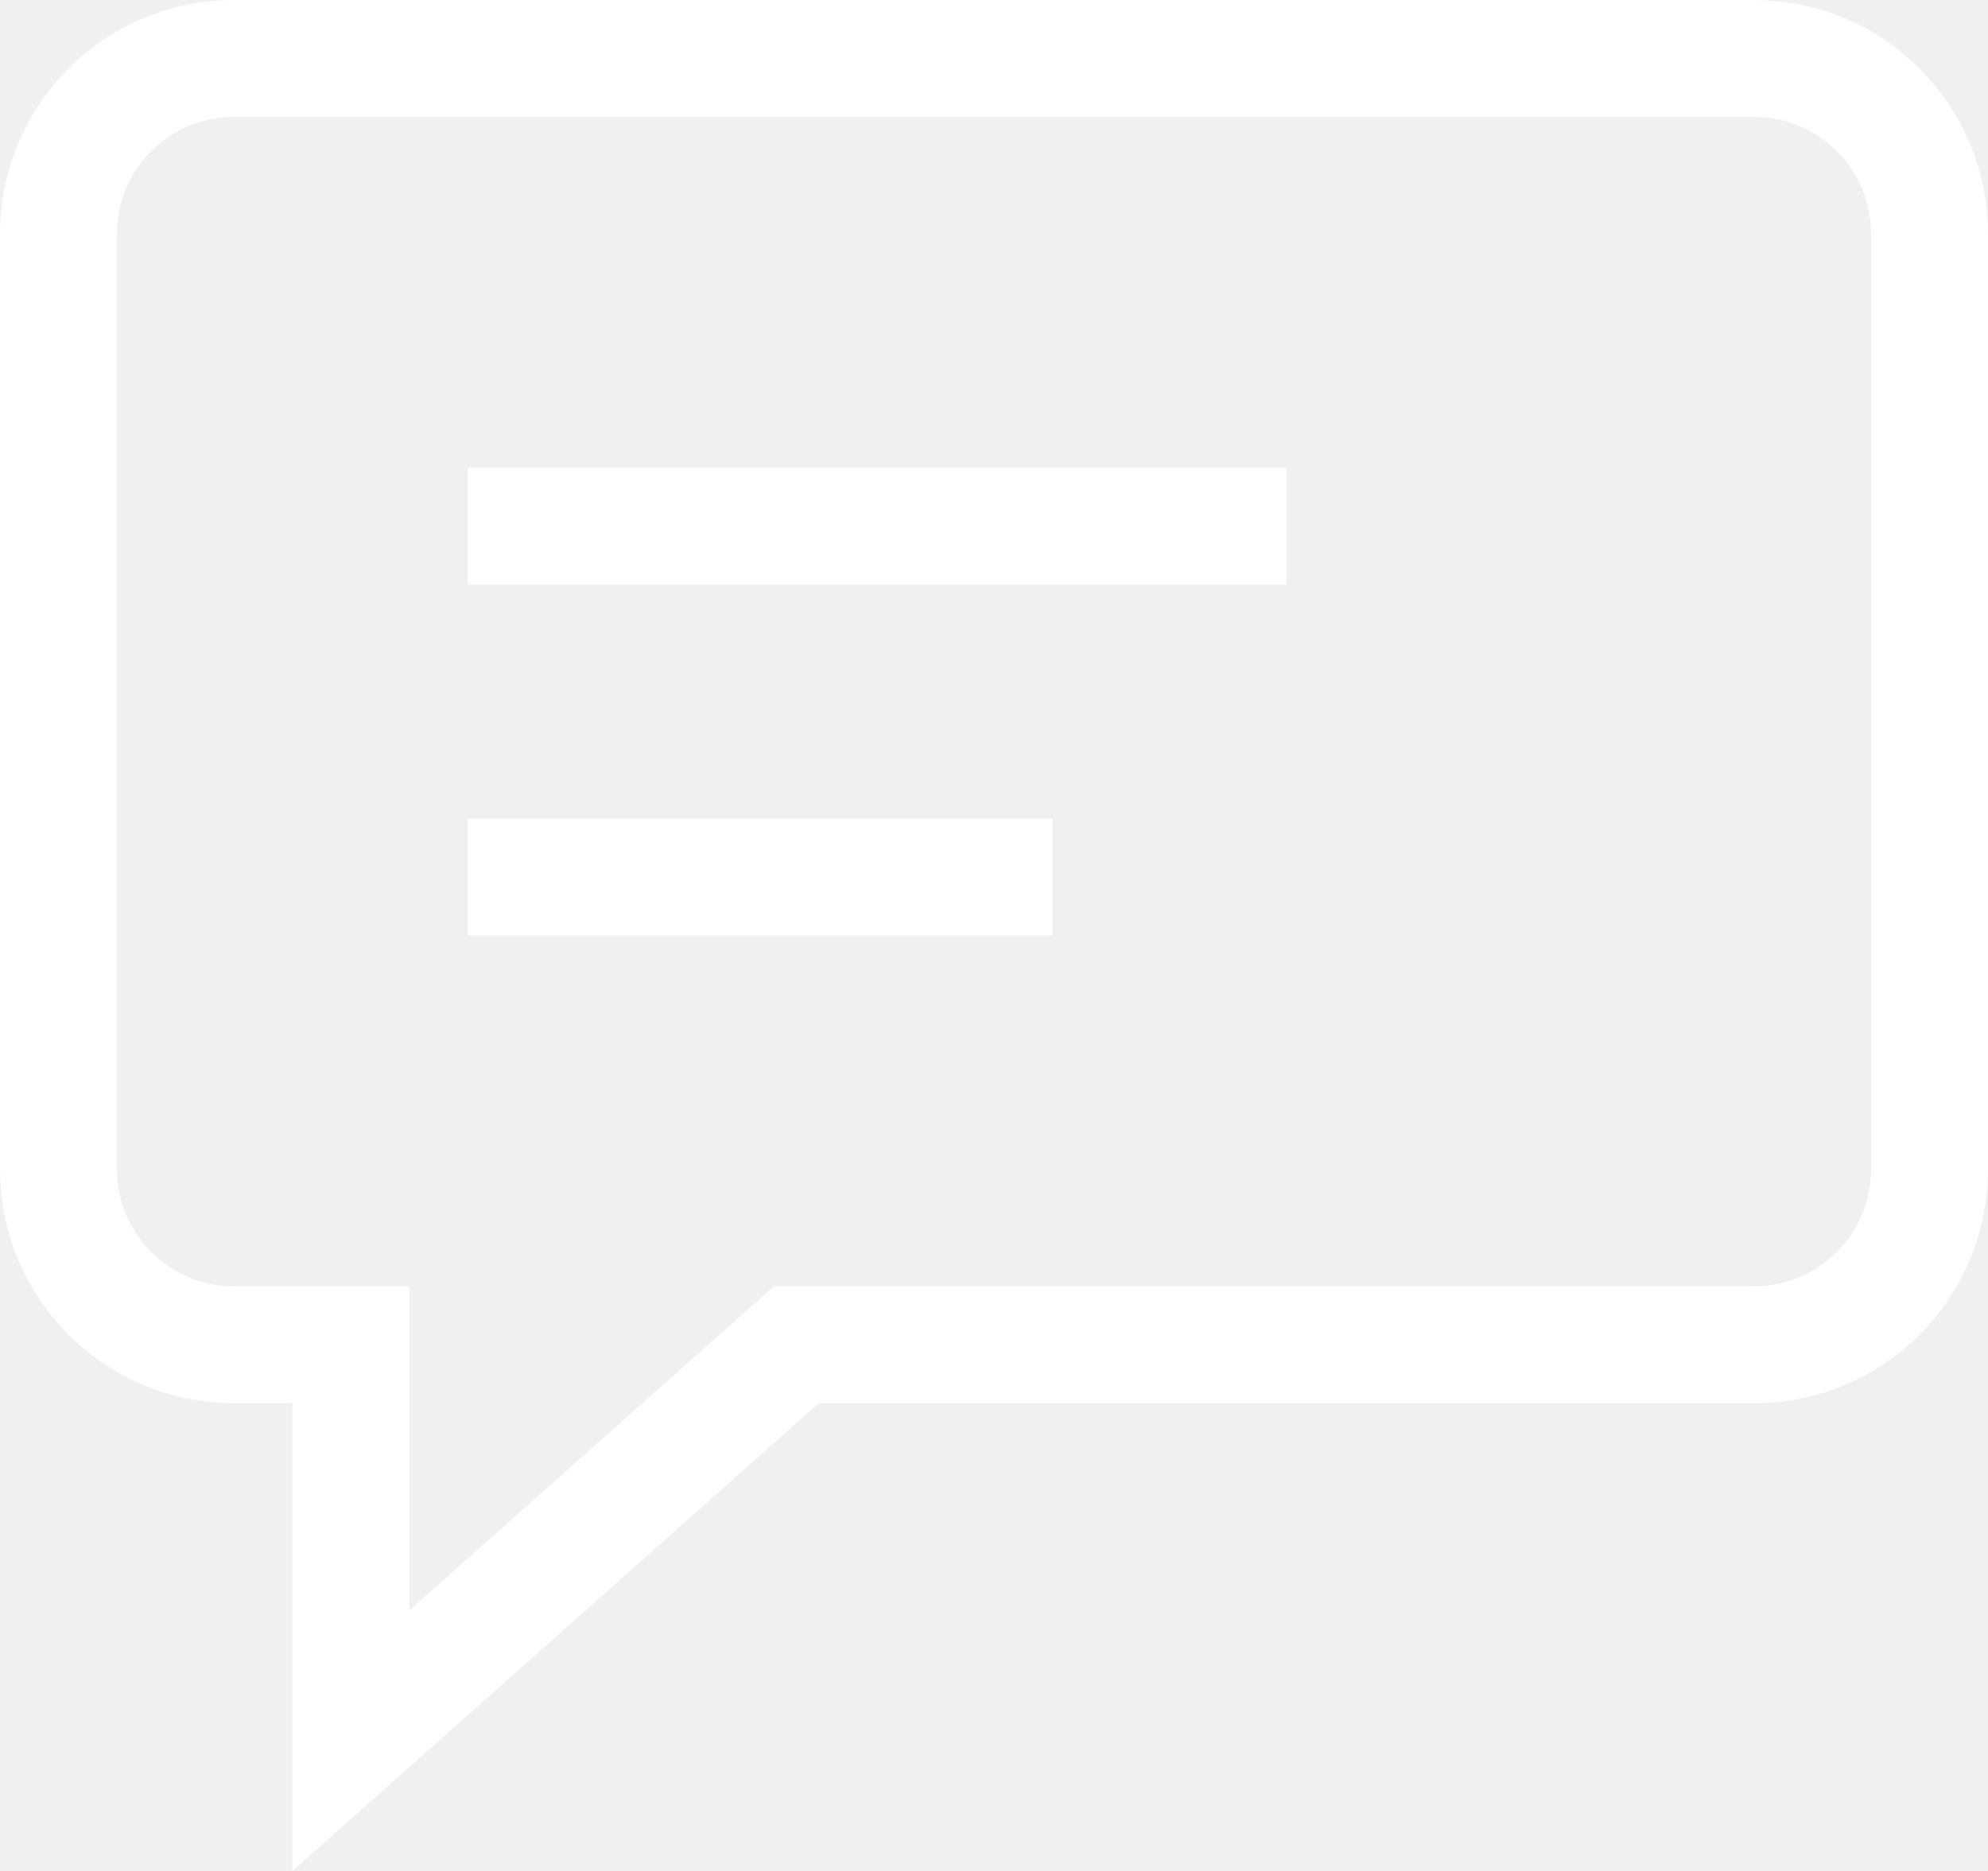
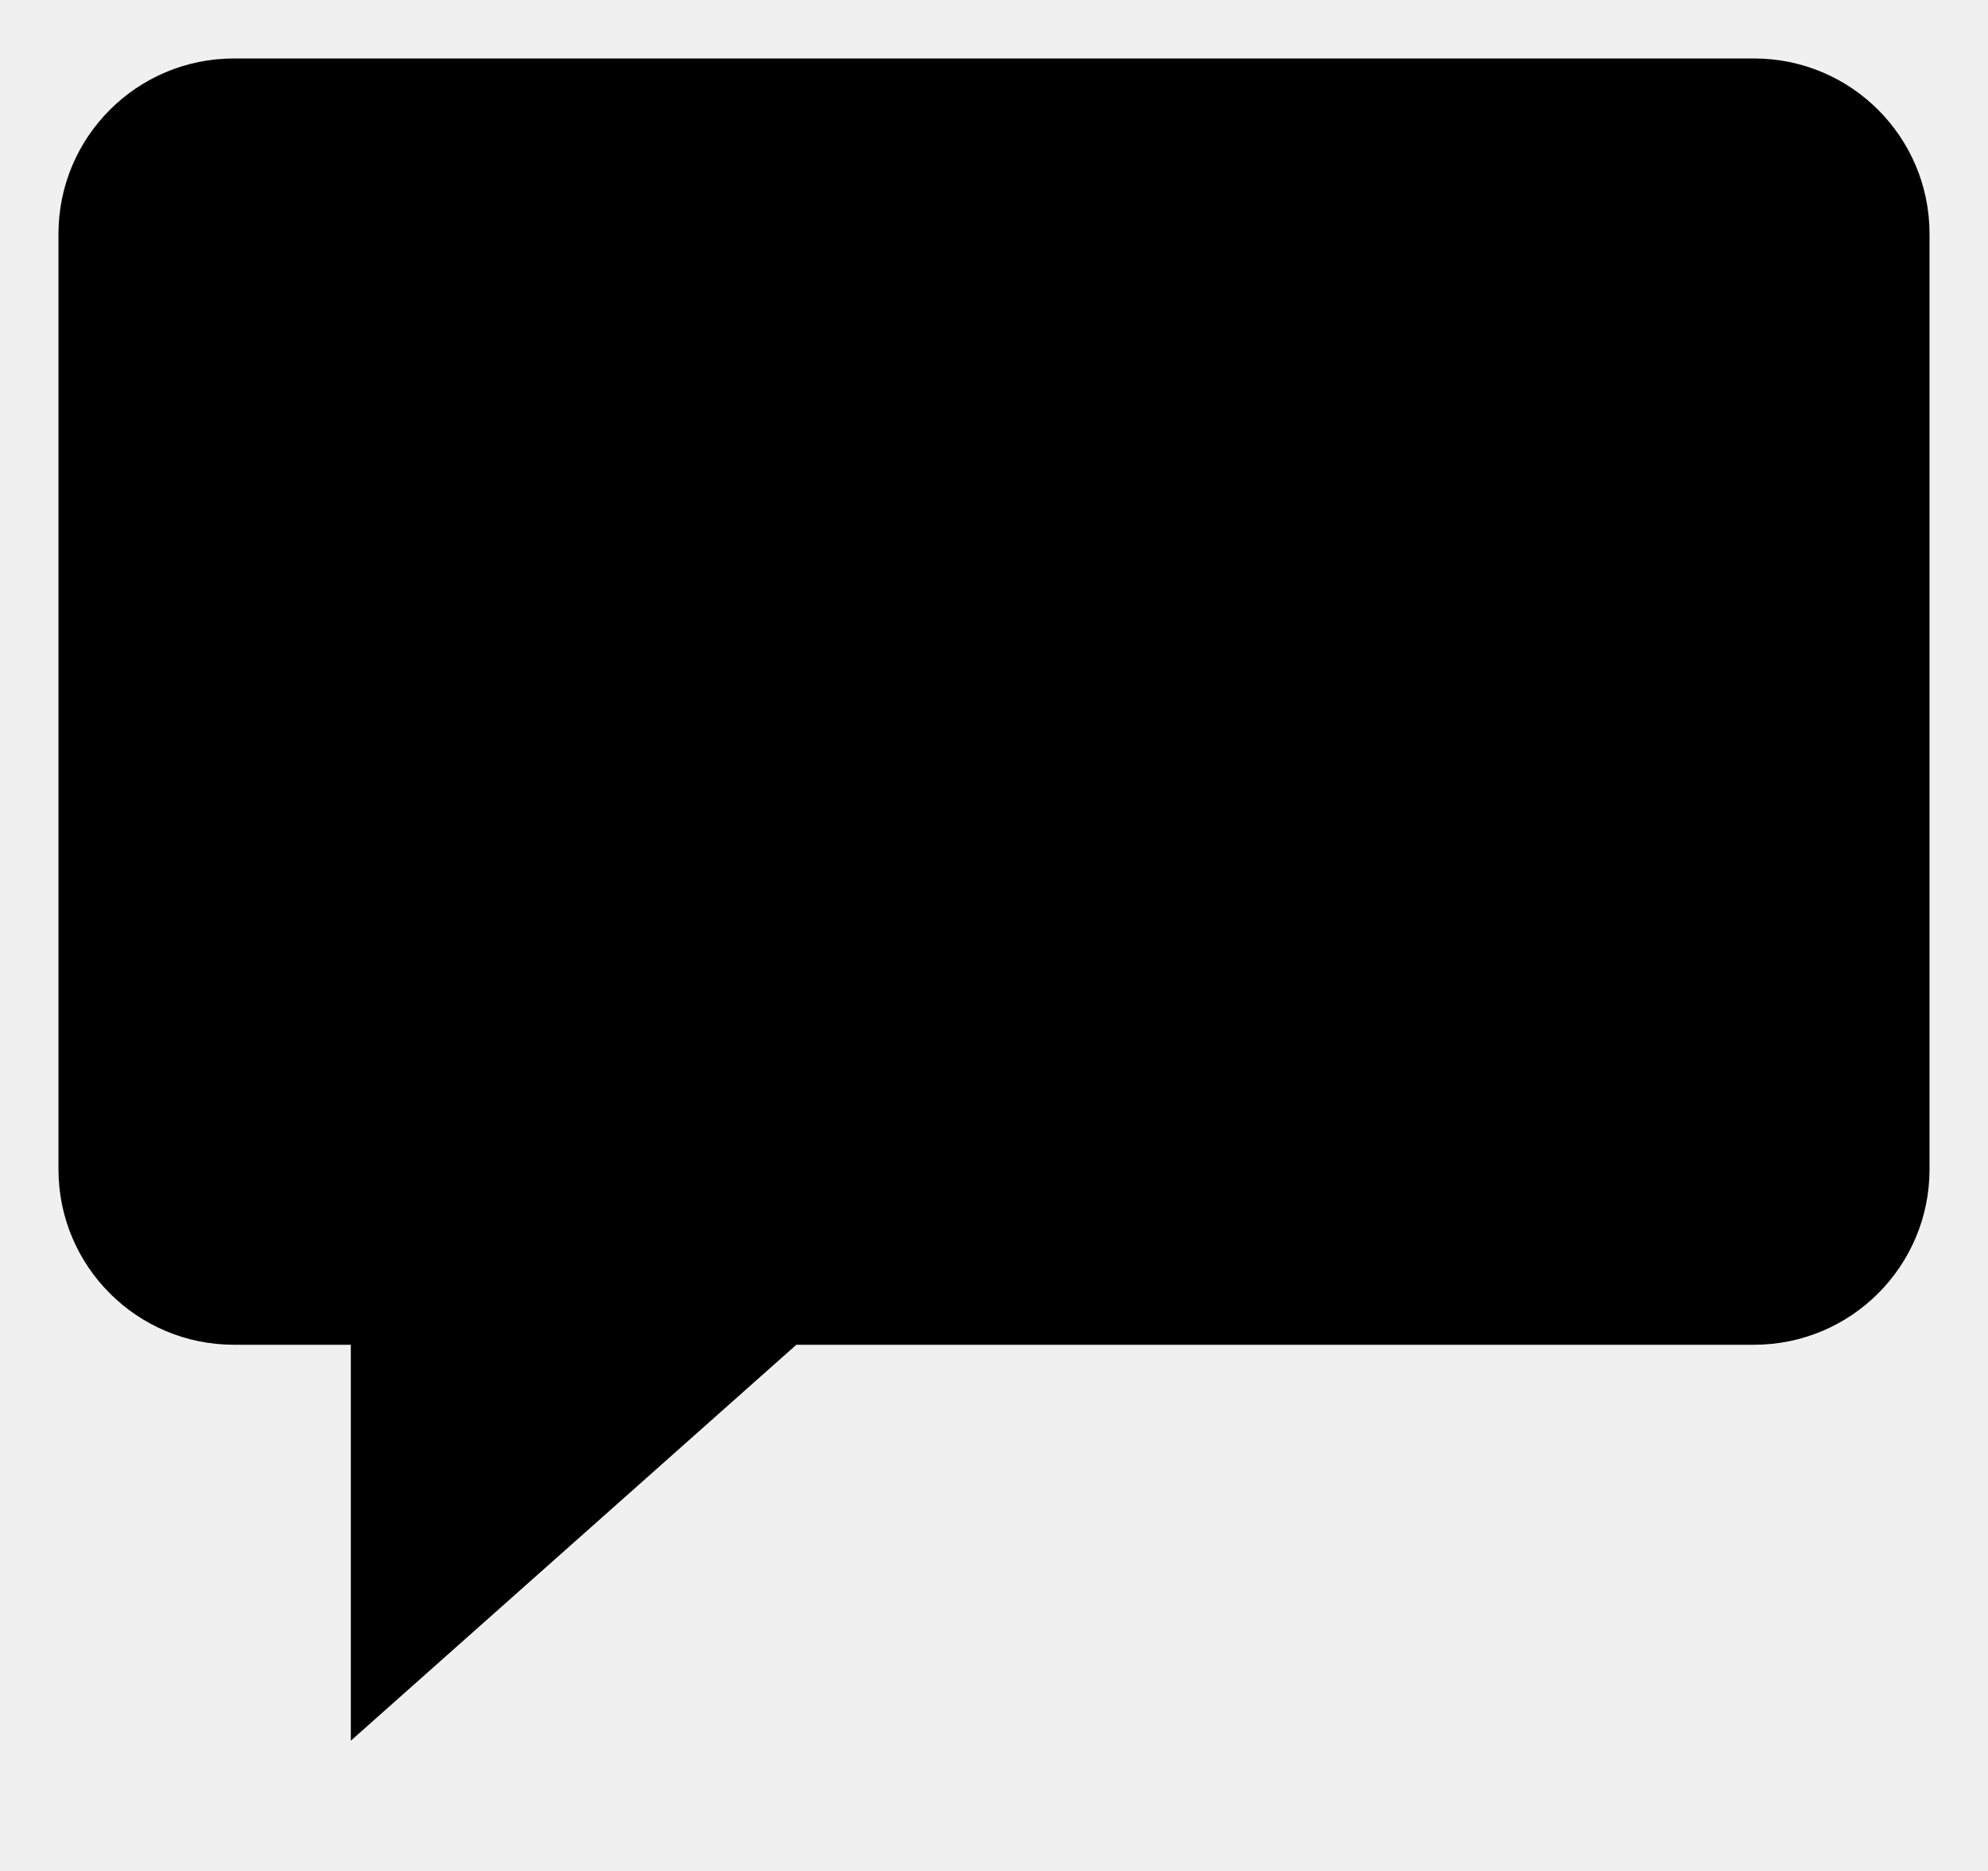
- <svg xmlns="http://www.w3.org/2000/svg" width="17" height="16" fill="none">
-   <path d="M7 11.5h-.19l-.142.126L3 14.886V11.5H2A1.5 1.5 0 01.5 10V2A1.5 1.5 0 012 .5h13A1.5 1.5 0 0116.5 2v8a1.5 1.5 0 01-1.5 1.5H7zm-3-7h7m-7 3h5" stroke="#fff" />
+ <svg xmlns="http://www.w3.org/2000/svg" width="17" height="16">
+   <path d="M7 11.5h-.19l-.142.126L3 14.886V11.5H2A1.5 1.5 0 01.5 10V2A1.5 1.5 0 012 .5h13A1.5 1.5 0 0116.5 2v8a1.5 1.5 0 01-1.5 1.5H7zm-3-7h7m-7 3h5" />
</svg>
